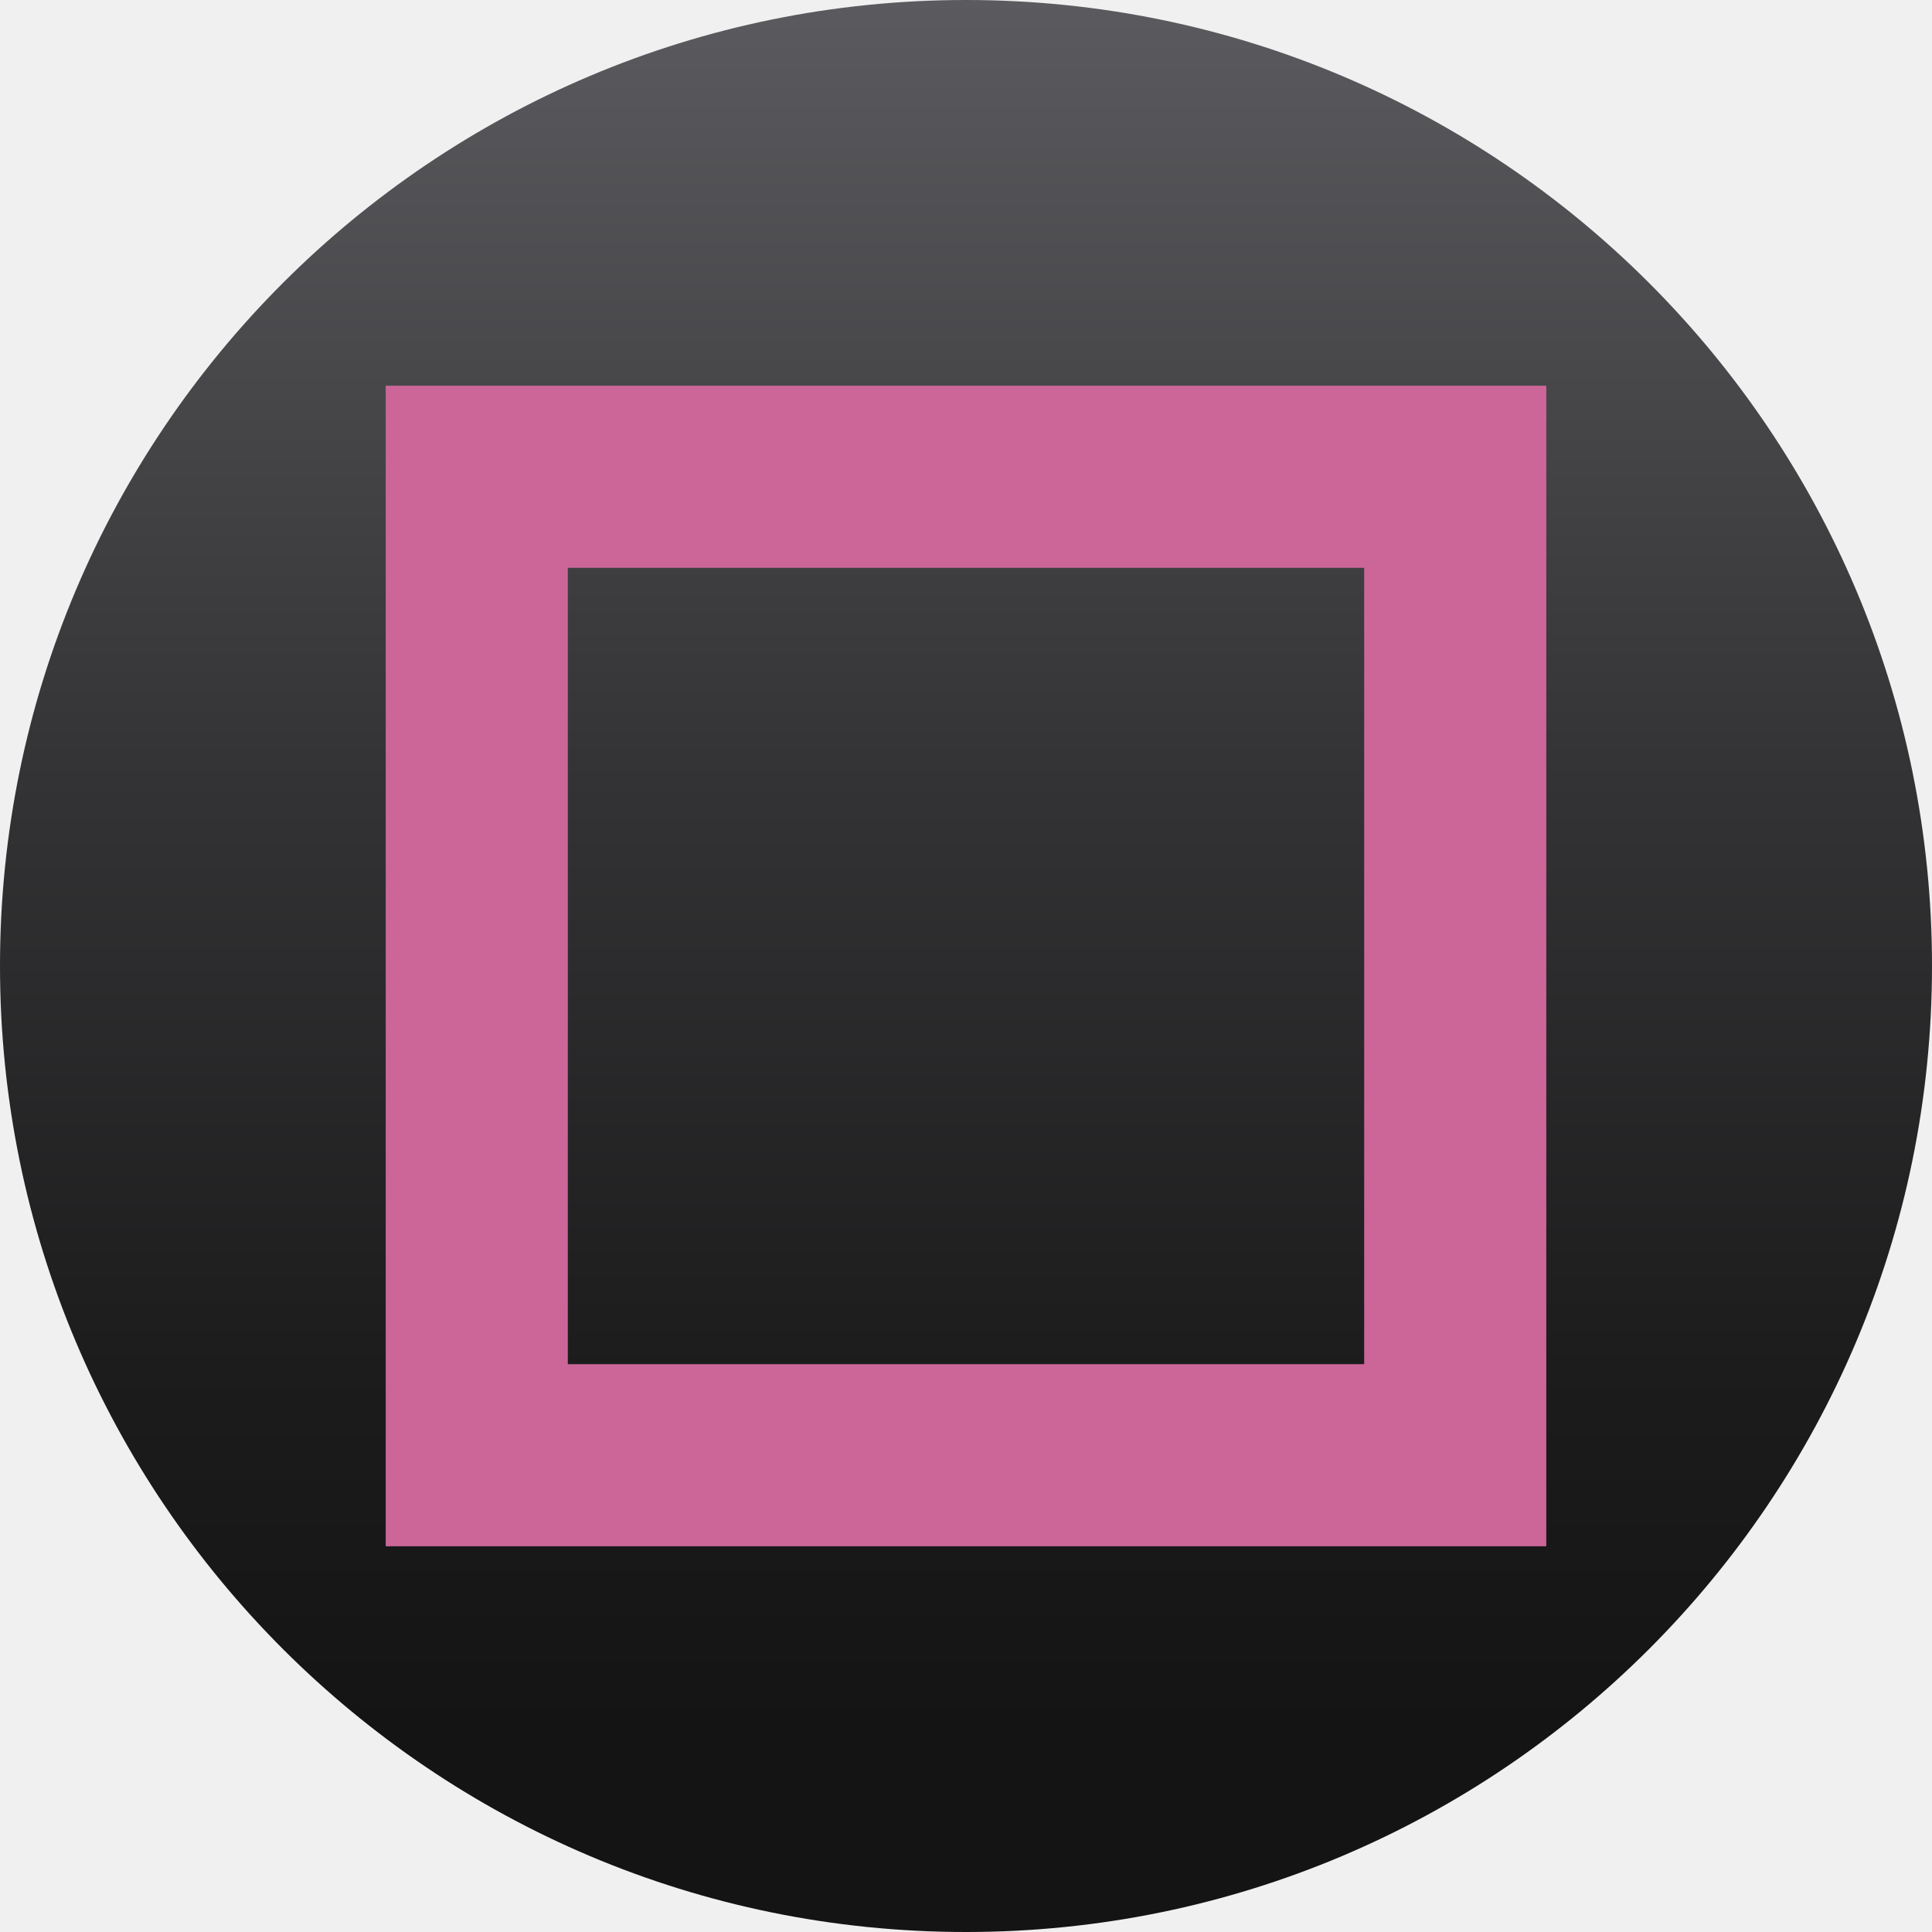
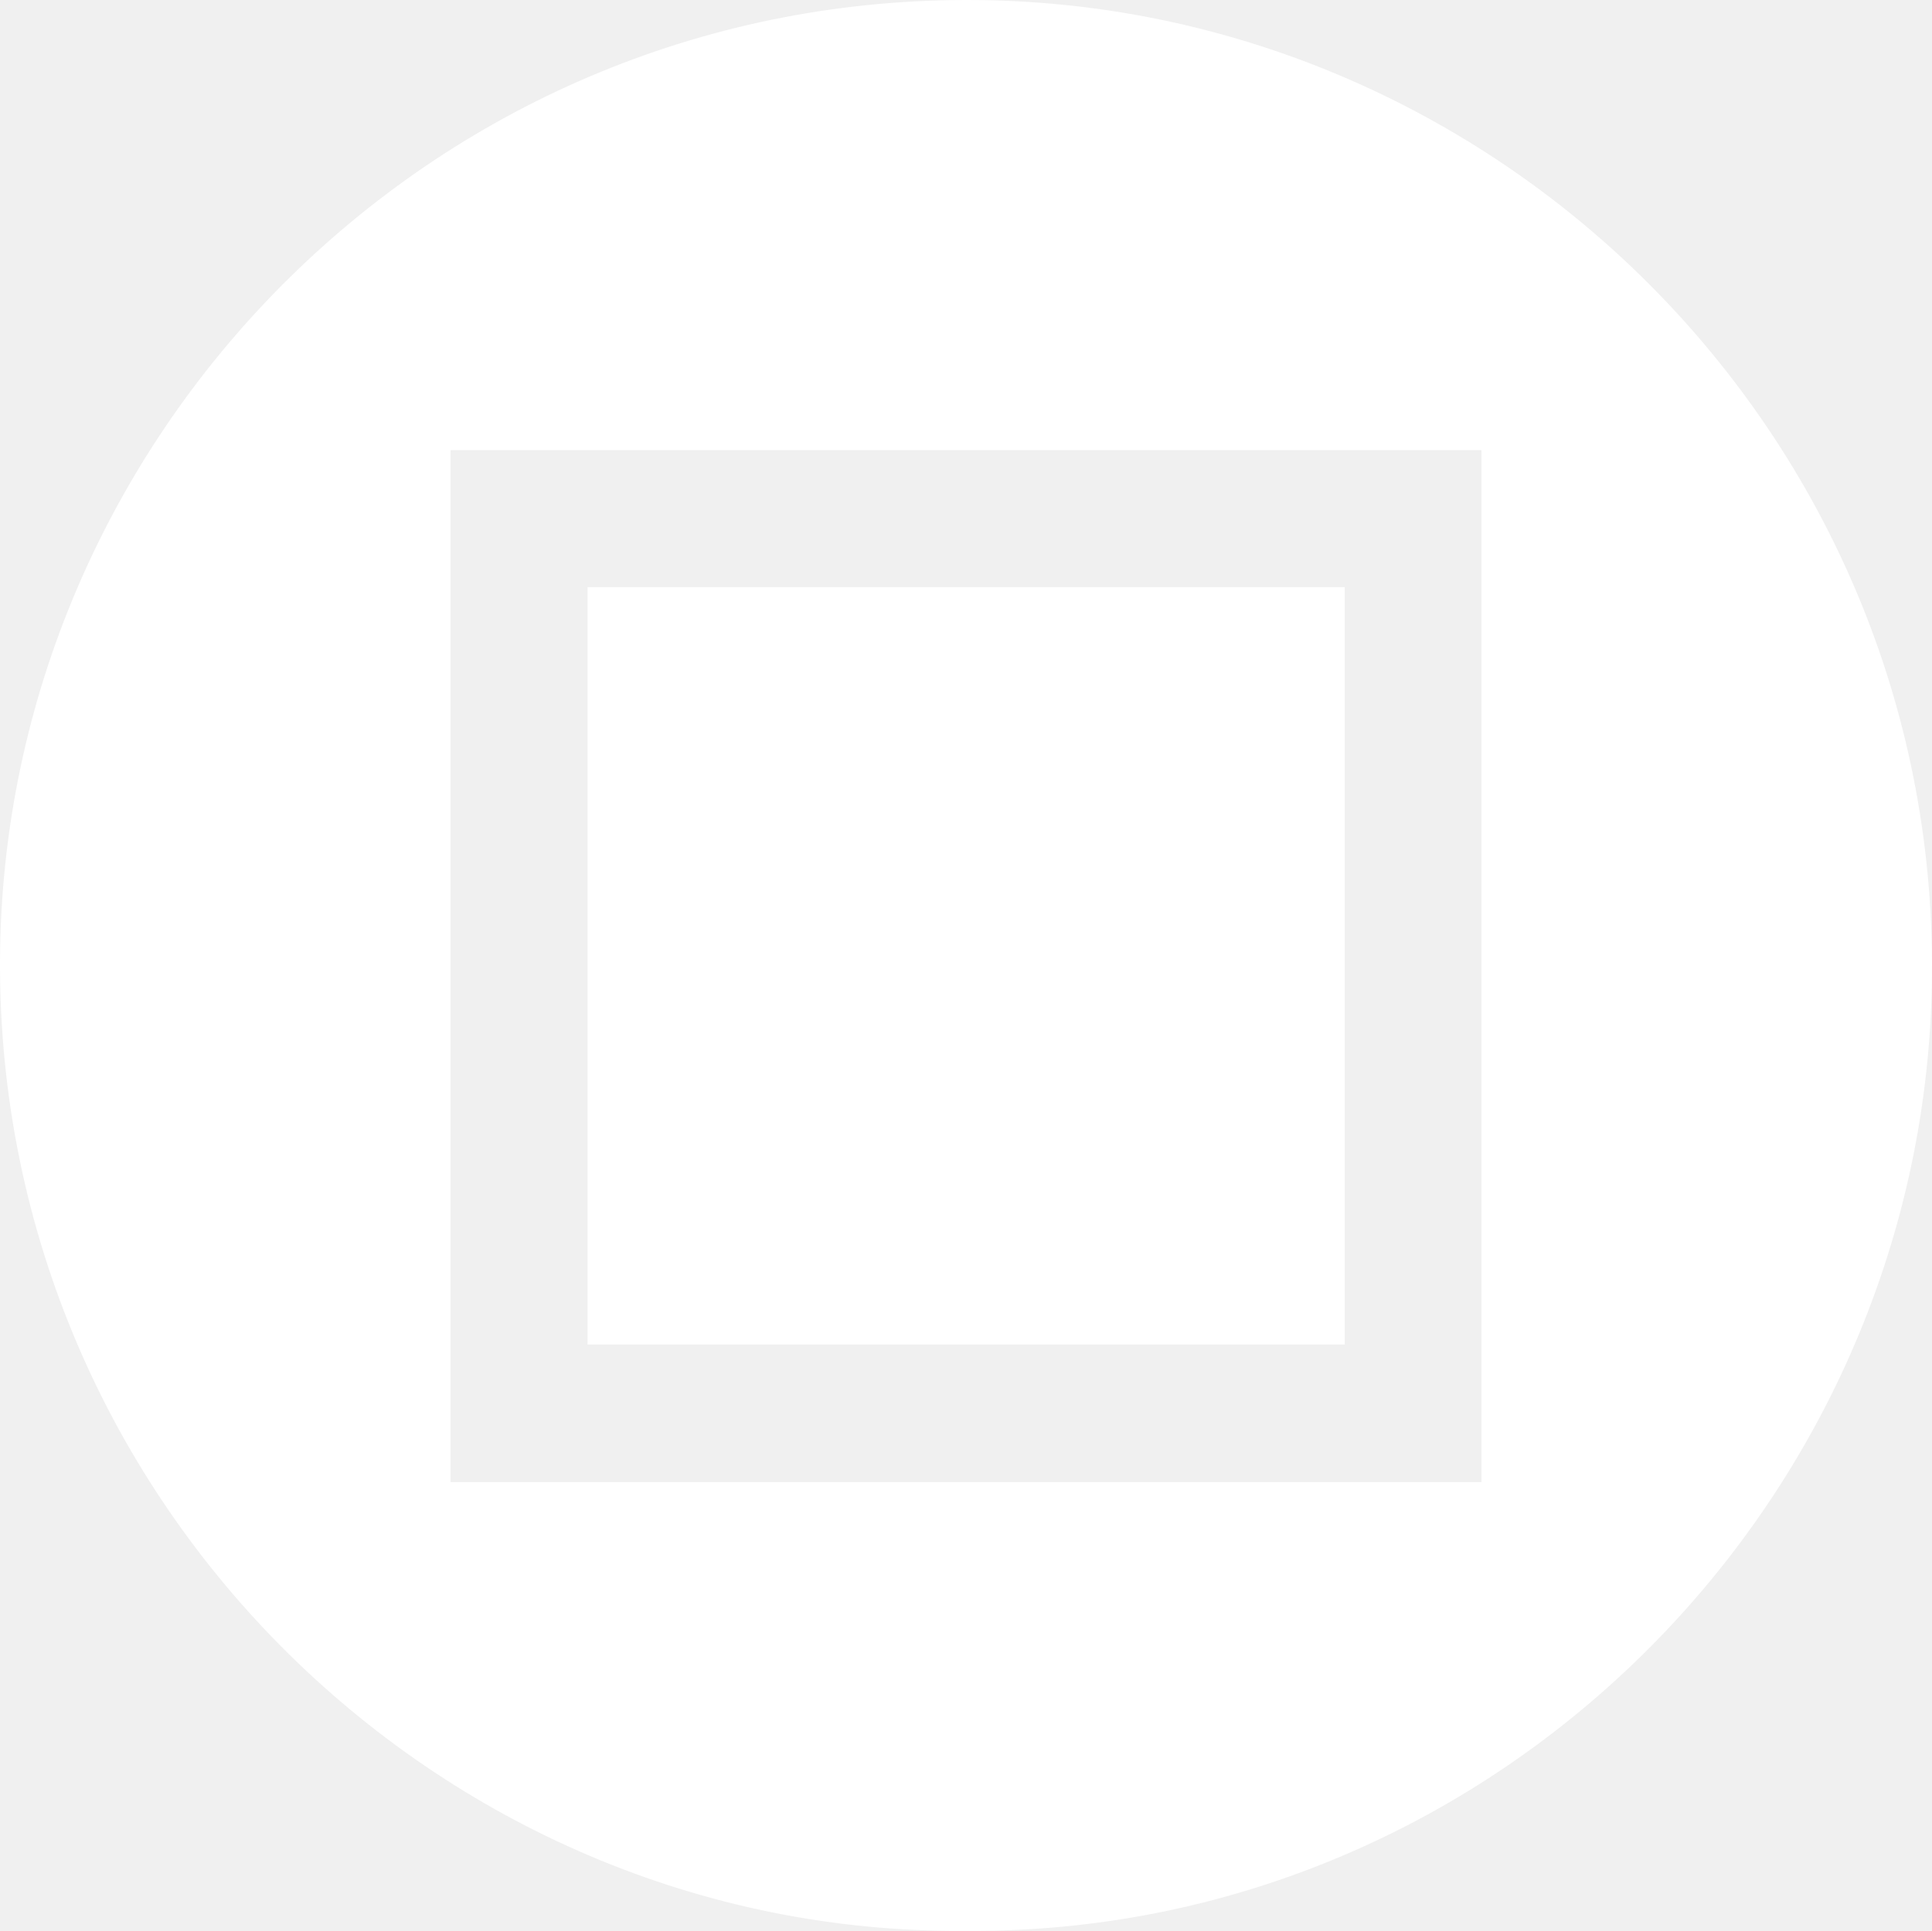
- <svg xmlns="http://www.w3.org/2000/svg" enable-background="new 0 0 20 20" height="20" viewBox="0 0 20 20" width="20">
-   <linearGradient id="a" gradientUnits="userSpaceOnUse" x1="10.001" x2="10.001" y1="0" y2="17.9">
-     <stop offset="0" stop-color="#5b5b5f" />
-     <stop offset=".023" stop-color="#59595d" />
-     <stop offset=".451" stop-color="#333335" />
-     <stop offset=".791" stop-color="#1c1c1d" />
-     <stop offset="1" stop-color="#141414" />
-   </linearGradient>
-   <circle cx="10" cy="10" fill="url(#a)" r="10" />
-   <path d="m14.122 5.878v8.244h-8.244v-8.244zm1.885-1.885h-12.014v12.014h12.014z" fill="#c69" />
+ <svg xmlns="http://www.w3.org/2000/svg" version="1.1" id="Layer_1" x="0px" y="0px" width="175.094px" height="175.013px" viewBox="0 0 175.094 175.013" enable-background="new 0 0 175.094 175.013" xml:space="preserve">
+   <path fill-rule="evenodd" clip-rule="evenodd" fill="#FFFFFF" d="M87.477,175.01c-47.896,0.385-88.334-39.491-87.463-89.125  C0.841,38.747,39.884-0.603,88.76,0.007c47.779,0.596,87.297,40.28,86.316,89.383C174.132,136.763,134.955,175.405,87.477,175.01z   M40.833,40.798c0,31.223,0,62.353,0,93.539c31.181,0,62.277,0,93.428,0c0-31.208,0-62.339,0-93.539  C103.11,40.798,72.046,40.798,40.833,40.798z" />
+   <path fill-rule="evenodd" clip-rule="evenodd" fill="#FFFFFF" d="M121.872,121.866c-22.895,0-45.712,0-68.627,0  c0-22.87,0-45.716,0-68.648c22.859,0,45.705,0,68.627,0C121.872,76.08,121.872,98.898,121.872,121.866z" />
</svg>
